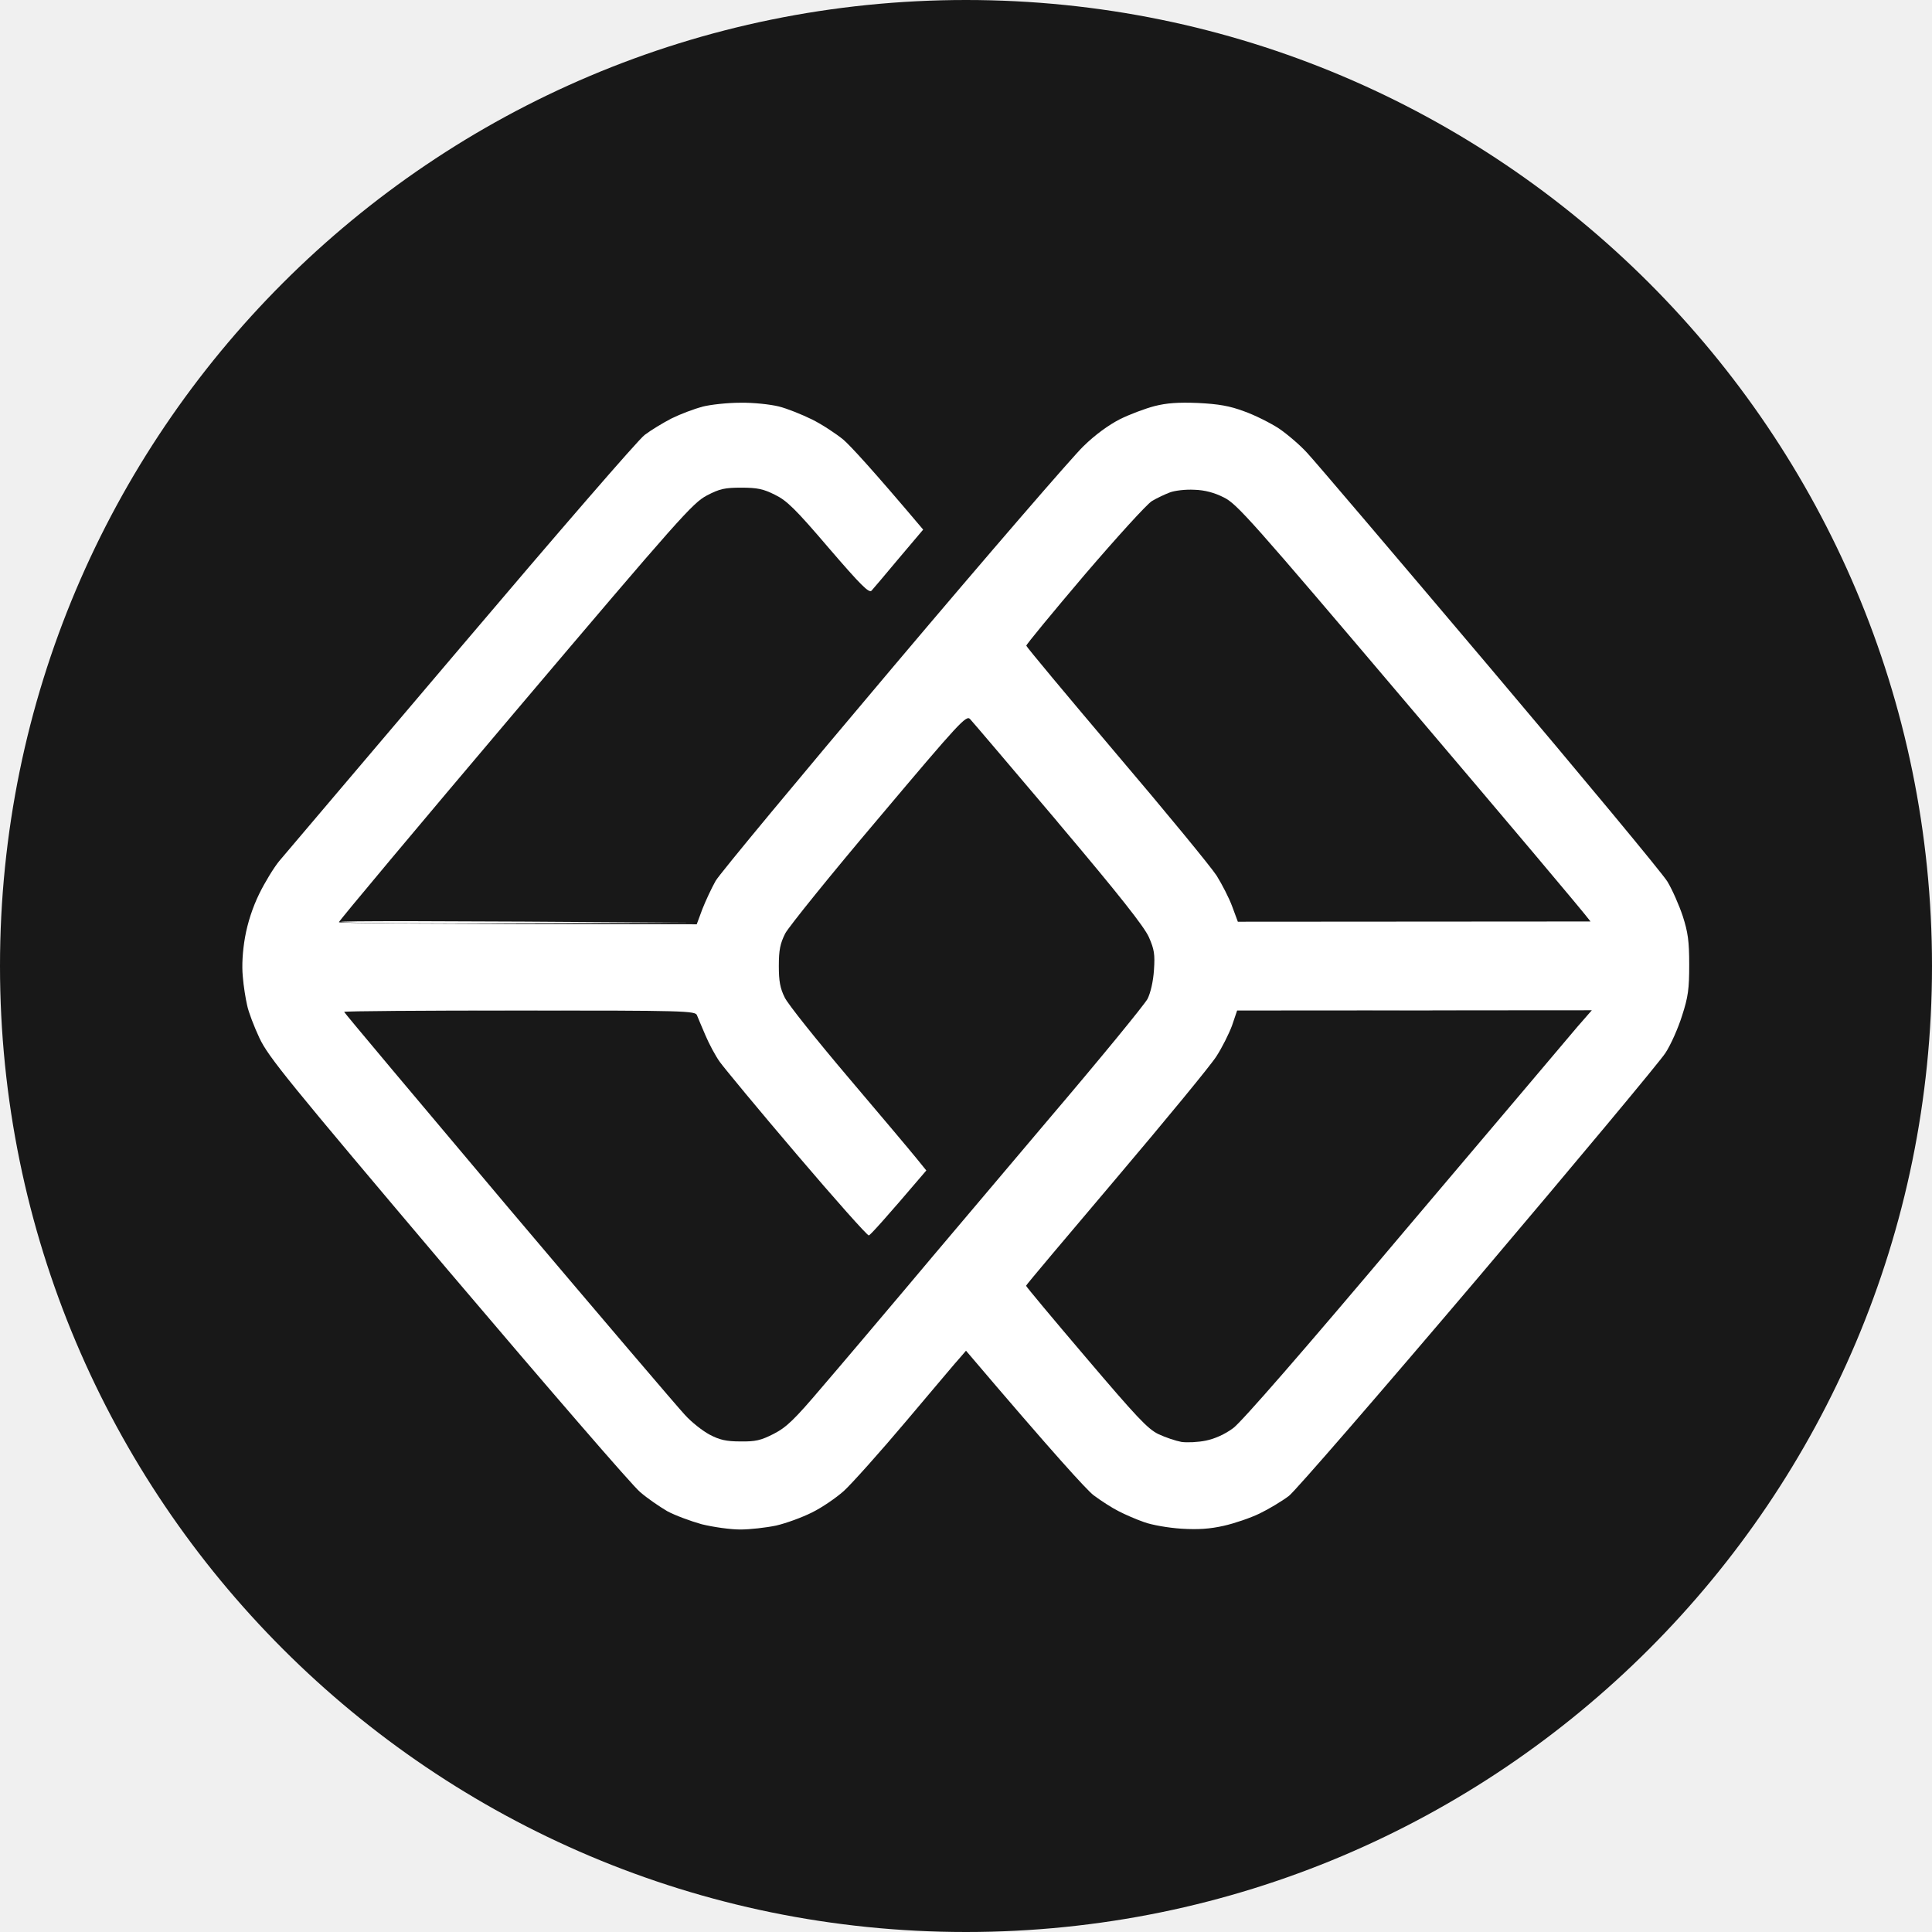
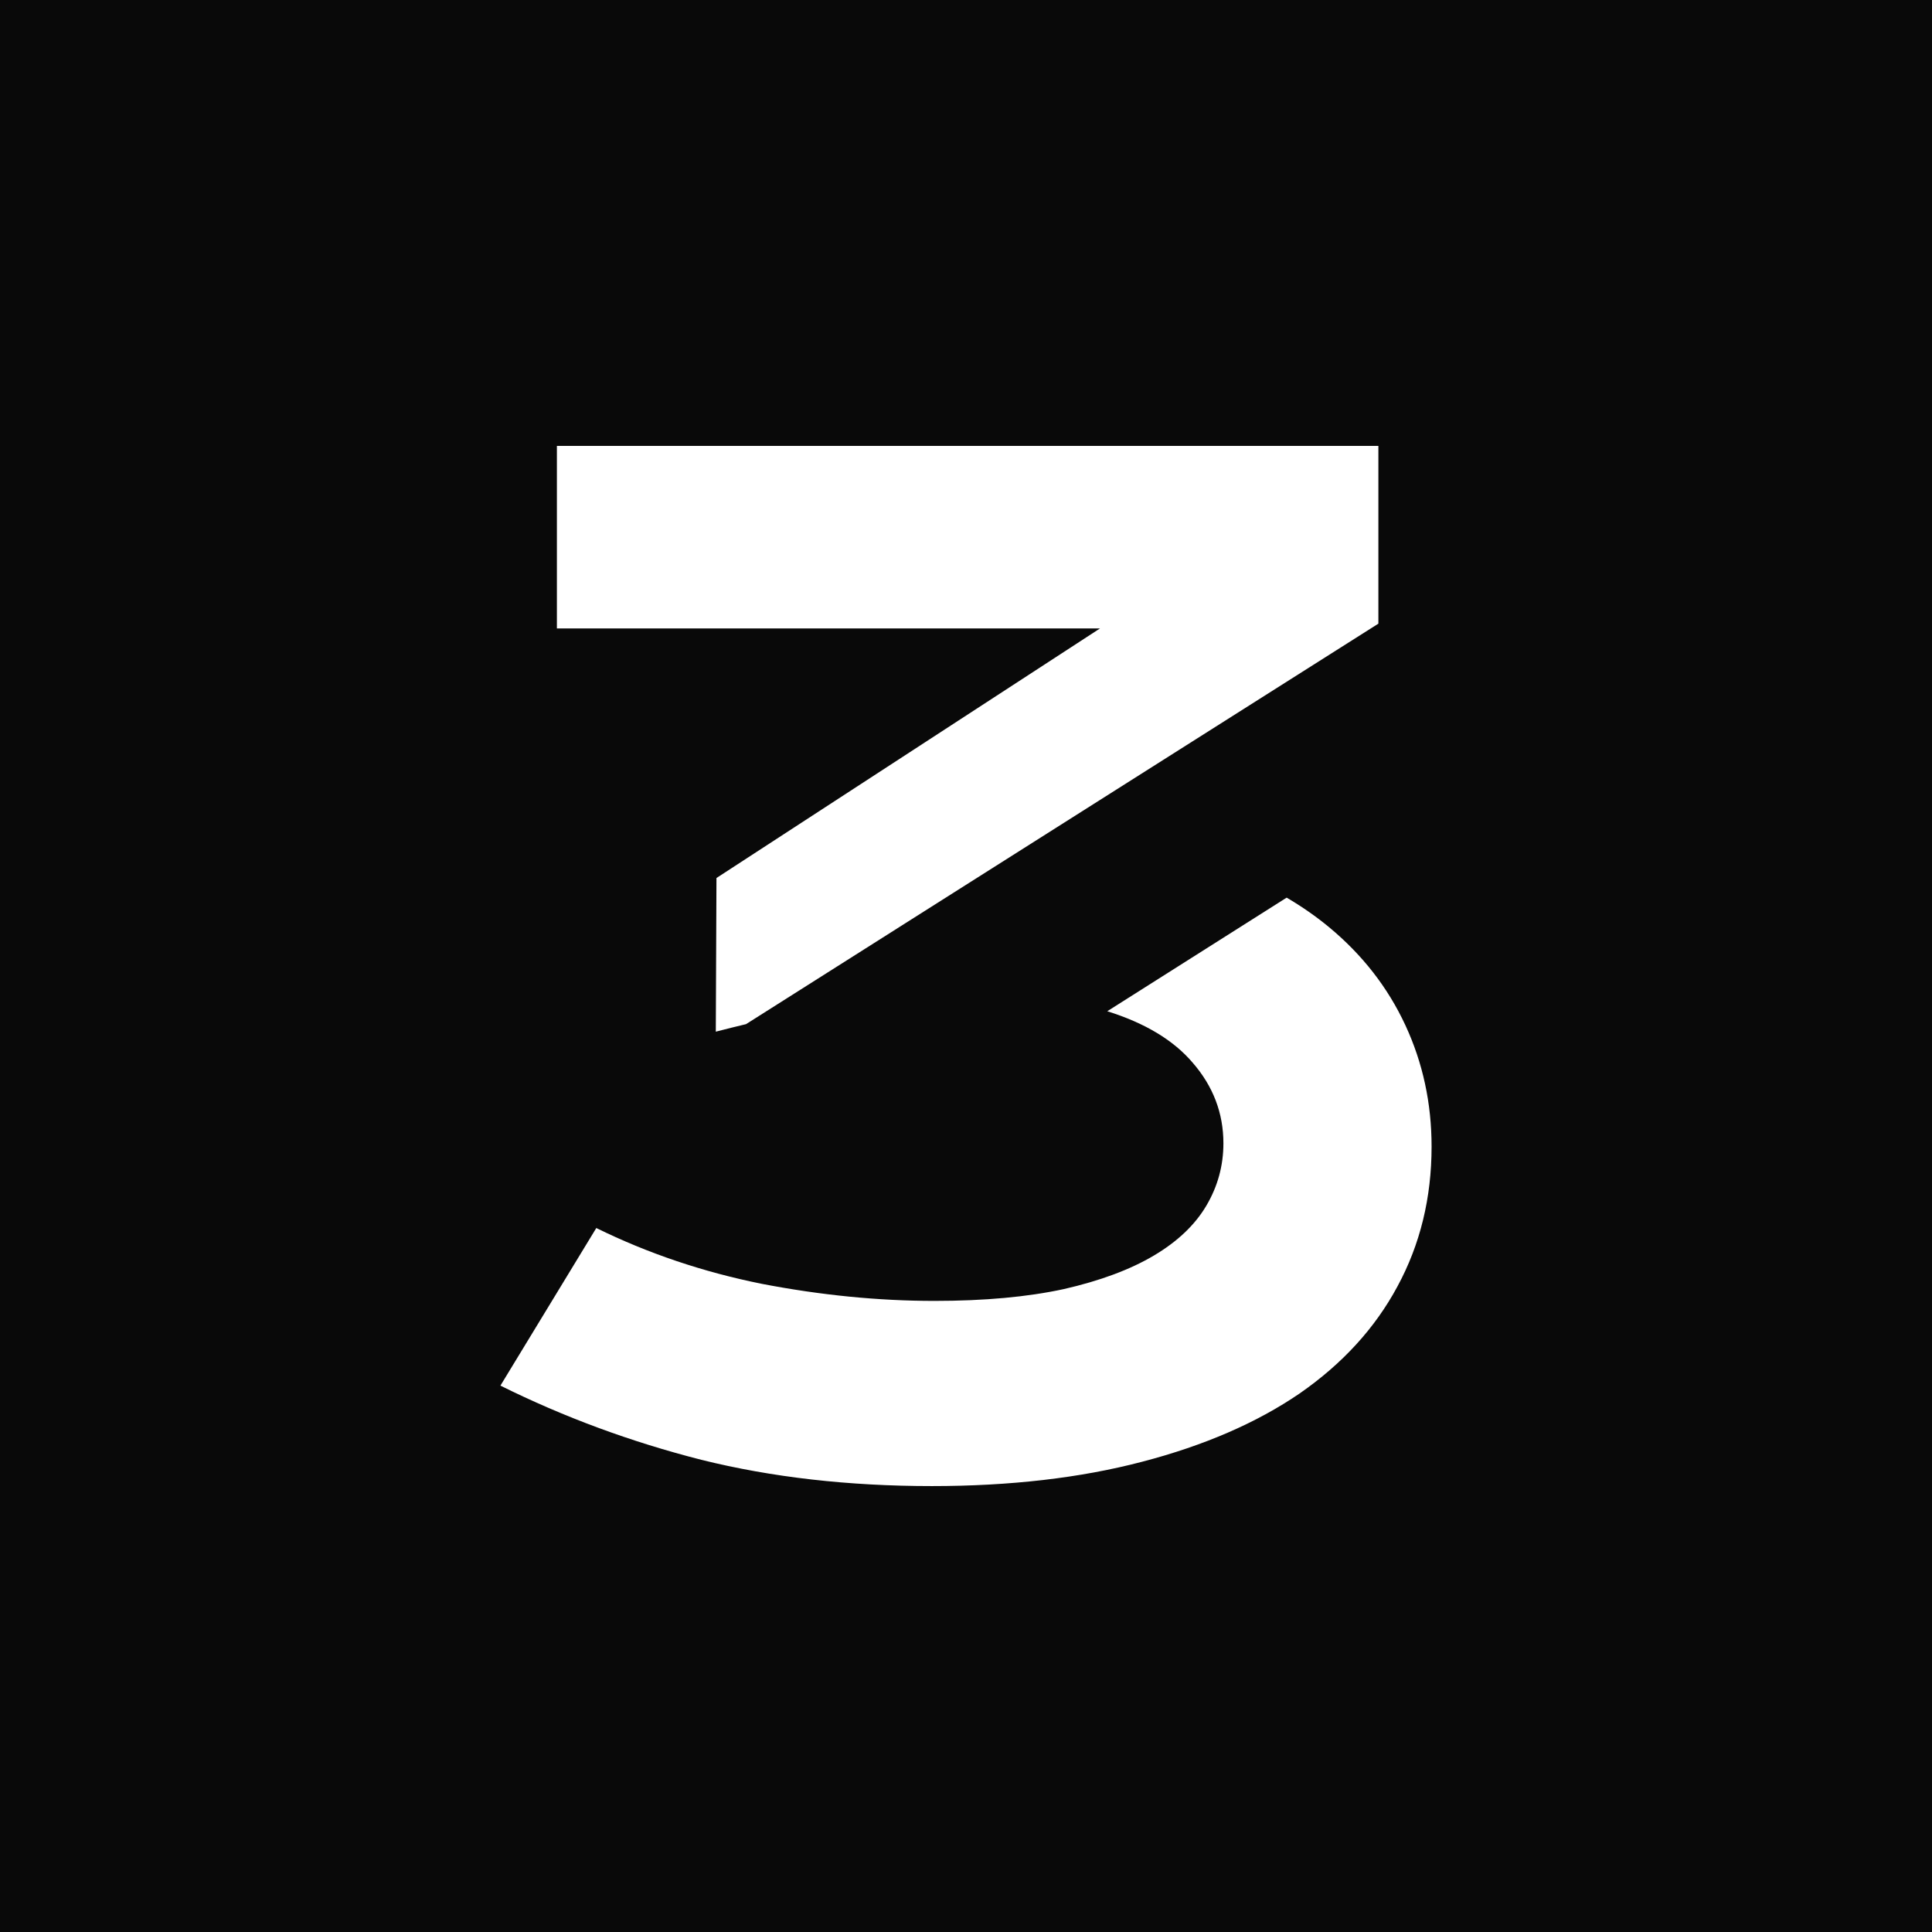
- <svg xmlns="http://www.w3.org/2000/svg" width="24" height="24" viewBox="0 0 24 24" fill="none">
-   <rect width="24" height="24" rx="12" fill="#181818" />
-   <g clip-path="url(#clip0_122_1289)">
-     <path d="M8.342 5.198C8.454 5.143 8.626 5.078 8.728 5.052H8.725C8.827 5.026 9.037 5.003 9.196 5.003C9.359 5 9.566 5.023 9.674 5.049C9.779 5.075 9.964 5.15 10.088 5.211C10.213 5.273 10.385 5.387 10.477 5.462C10.566 5.54 10.827 5.82 11.468 6.579L11.165 6.937C10.999 7.136 10.847 7.315 10.827 7.337C10.796 7.373 10.69 7.266 10.295 6.807C9.881 6.322 9.773 6.217 9.626 6.146C9.483 6.074 9.407 6.058 9.209 6.058C9.005 6.058 8.941 6.071 8.779 6.156C8.604 6.25 8.448 6.423 6.399 8.842C5.195 10.264 4.21 11.44 4.21 11.456C4.21 11.469 5.211 11.479 8.655 11.482L8.725 11.293C8.766 11.189 8.839 11.033 8.89 10.942C8.941 10.854 9.939 9.652 11.105 8.272C12.271 6.891 13.332 5.664 13.459 5.543C13.605 5.4 13.771 5.28 13.911 5.208C14.036 5.146 14.227 5.075 14.341 5.045C14.494 5.006 14.638 4.996 14.883 5.006C15.138 5.019 15.275 5.042 15.456 5.11C15.587 5.156 15.781 5.254 15.886 5.322C15.992 5.394 16.151 5.53 16.237 5.625C16.326 5.719 17.342 6.914 18.499 8.282C19.655 9.649 20.652 10.85 20.713 10.951C20.774 11.052 20.86 11.248 20.904 11.381C20.968 11.58 20.984 11.69 20.984 11.983C20.984 12.286 20.971 12.384 20.895 12.618C20.847 12.771 20.755 12.98 20.688 13.081C20.624 13.182 19.579 14.435 18.368 15.864C17.154 17.294 16.094 18.518 16.011 18.583C15.925 18.648 15.762 18.746 15.648 18.801C15.533 18.857 15.332 18.925 15.202 18.954C15.03 18.993 14.883 19.003 14.676 18.99C14.517 18.98 14.309 18.944 14.214 18.909C14.118 18.876 13.975 18.814 13.895 18.772C13.816 18.733 13.675 18.642 13.583 18.573C13.494 18.502 13.099 18.072 12 16.779L11.933 16.857C11.895 16.896 11.595 17.255 11.261 17.649C10.929 18.043 10.579 18.433 10.483 18.521C10.388 18.606 10.213 18.726 10.088 18.788C9.964 18.85 9.767 18.922 9.642 18.951C9.518 18.977 9.317 19 9.196 19C9.072 19 8.862 18.97 8.718 18.935C8.578 18.896 8.384 18.824 8.288 18.772C8.193 18.716 8.04 18.612 7.951 18.534C7.858 18.459 6.788 17.219 5.564 15.777C3.564 13.413 3.334 13.13 3.223 12.895C3.156 12.752 3.086 12.569 3.07 12.488C3.051 12.407 3.025 12.247 3.016 12.13C3.003 11.996 3.013 11.817 3.044 11.642C3.076 11.463 3.137 11.274 3.22 11.104C3.29 10.961 3.401 10.779 3.468 10.697C3.538 10.616 4.554 9.415 5.733 8.028C6.909 6.641 7.931 5.459 8.008 5.403C8.084 5.345 8.234 5.254 8.342 5.198Z" fill="white" />
-     <path d="M6.456 11.469C5.249 11.476 4.249 11.466 4.236 11.453C4.223 11.44 5.214 11.437 8.655 11.463L6.456 11.469Z" fill="white" />
-     <path d="M14.31 6.224C14.37 6.188 14.472 6.14 14.533 6.117C14.593 6.094 14.73 6.078 14.835 6.084C14.963 6.087 15.087 6.12 15.202 6.179C15.364 6.257 15.54 6.455 17.512 8.78C18.687 10.164 19.672 11.329 19.758 11.447L15.377 11.45L15.307 11.261C15.269 11.157 15.18 10.984 15.113 10.877C15.043 10.769 14.485 10.089 13.867 9.363C13.252 8.637 12.749 8.034 12.749 8.021C12.749 8.005 13.074 7.611 13.472 7.142C13.873 6.674 14.249 6.26 14.31 6.224Z" fill="#181818" />
-     <path d="M9.754 11.596C9.799 11.512 10.321 10.864 10.917 10.161C11.927 8.962 12.004 8.881 12.051 8.933C12.079 8.962 12.559 9.527 13.124 10.194L13.15 10.226C13.909 11.124 14.214 11.512 14.272 11.642C14.339 11.795 14.348 11.854 14.335 12.049C14.326 12.189 14.294 12.329 14.256 12.407C14.218 12.479 13.666 13.153 13.029 13.901C12.395 14.653 11.592 15.598 11.255 16.001C10.914 16.405 10.446 16.959 10.216 17.226C9.866 17.639 9.77 17.73 9.611 17.812C9.452 17.893 9.385 17.909 9.197 17.906C9.022 17.906 8.939 17.887 8.814 17.821C8.725 17.773 8.588 17.665 8.509 17.577C8.429 17.493 7.441 16.334 6.317 15.005C5.195 13.674 4.275 12.579 4.275 12.57C4.275 12.56 5.256 12.553 6.457 12.553C8.505 12.553 8.639 12.557 8.658 12.612C8.671 12.641 8.716 12.755 8.764 12.863C8.808 12.967 8.888 13.117 8.942 13.192C8.996 13.267 9.423 13.784 9.898 14.341C10.372 14.898 10.774 15.35 10.793 15.347C10.812 15.341 10.981 15.158 11.507 14.54L11.382 14.386C11.312 14.299 10.933 13.849 10.538 13.384C10.143 12.918 9.786 12.472 9.748 12.391C9.691 12.277 9.675 12.189 9.675 12C9.675 11.801 9.691 11.723 9.754 11.596Z" fill="#181818" />
-     <path d="M15.11 13.123C15.18 13.016 15.266 12.843 15.304 12.742L15.368 12.553L19.774 12.55L19.595 12.755C19.5 12.869 18.534 14.009 17.451 15.288C16.164 16.815 15.428 17.658 15.32 17.74C15.215 17.818 15.091 17.873 14.979 17.896C14.883 17.916 14.746 17.922 14.676 17.912C14.606 17.899 14.479 17.857 14.39 17.815C14.256 17.75 14.119 17.603 13.488 16.861C13.08 16.382 12.746 15.982 12.746 15.972C12.746 15.962 13.252 15.363 13.867 14.637C14.482 13.911 15.043 13.23 15.11 13.123Z" fill="#181818" />
-     <path d="M18.706 11.469C18.101 11.476 17.098 11.476 16.476 11.469C15.855 11.466 16.349 11.463 17.575 11.463C18.802 11.463 19.312 11.466 18.706 11.469Z" fill="white" />
-     <path d="M7.556 12.544C6.95 12.55 5.956 12.55 5.341 12.544C4.727 12.54 5.224 12.537 6.441 12.537C7.658 12.537 8.161 12.54 7.556 12.544Z" fill="white" />
-     <path d="M18.674 12.544C18.069 12.55 17.075 12.55 16.46 12.544C15.845 12.54 16.342 12.537 17.559 12.537C18.776 12.537 19.28 12.54 18.674 12.544Z" fill="white" />
-   </g>
-   <defs>
-     <clipPath id="clip0_122_1289">
-       <rect width="18" height="14" fill="white" transform="translate(3 5)" />
-     </clipPath>
-   </defs>
+ <svg xmlns="http://www.w3.org/2000/svg" width="120" height="120" viewBox="0 0 120 120" fill="none">
+   <rect width="120" height="120" fill="#090909" />
+   <path id="Subtract" fill-rule="evenodd" clip-rule="evenodd" d="M47.315 79.741C43.671 79.007 40.245 77.851 37.037 76.274L31.082 86.063C35.025 88.021 39.185 89.557 43.563 90.672C47.941 91.76 52.713 92.303 57.879 92.303C62.746 92.303 67.097 91.8 70.931 90.794C74.792 89.788 78.055 88.374 80.72 86.552C83.385 84.703 85.41 82.487 86.797 79.904C88.211 77.294 88.918 74.398 88.918 71.216C88.918 68.524 88.374 66.009 87.287 63.671C86.199 61.332 84.622 59.307 82.555 57.593C81.748 56.925 80.868 56.311 79.916 55.754L68.775 62.81C71.117 63.543 72.882 64.604 74.071 65.996C75.349 67.464 75.988 69.136 75.988 71.013C75.988 72.399 75.635 73.691 74.928 74.887C74.221 76.084 73.133 77.117 71.665 77.987C70.197 78.857 68.334 79.551 66.077 80.067C63.82 80.557 61.142 80.801 58.042 80.801C54.562 80.801 50.986 80.448 47.315 79.741ZM46.338 63.611C45.722 63.758 45.096 63.914 44.46 64.079L44.501 54.535L68.32 39.035H34.59V27.697H85.614V38.736L46.338 63.611Z" fill="white" />
</svg>
